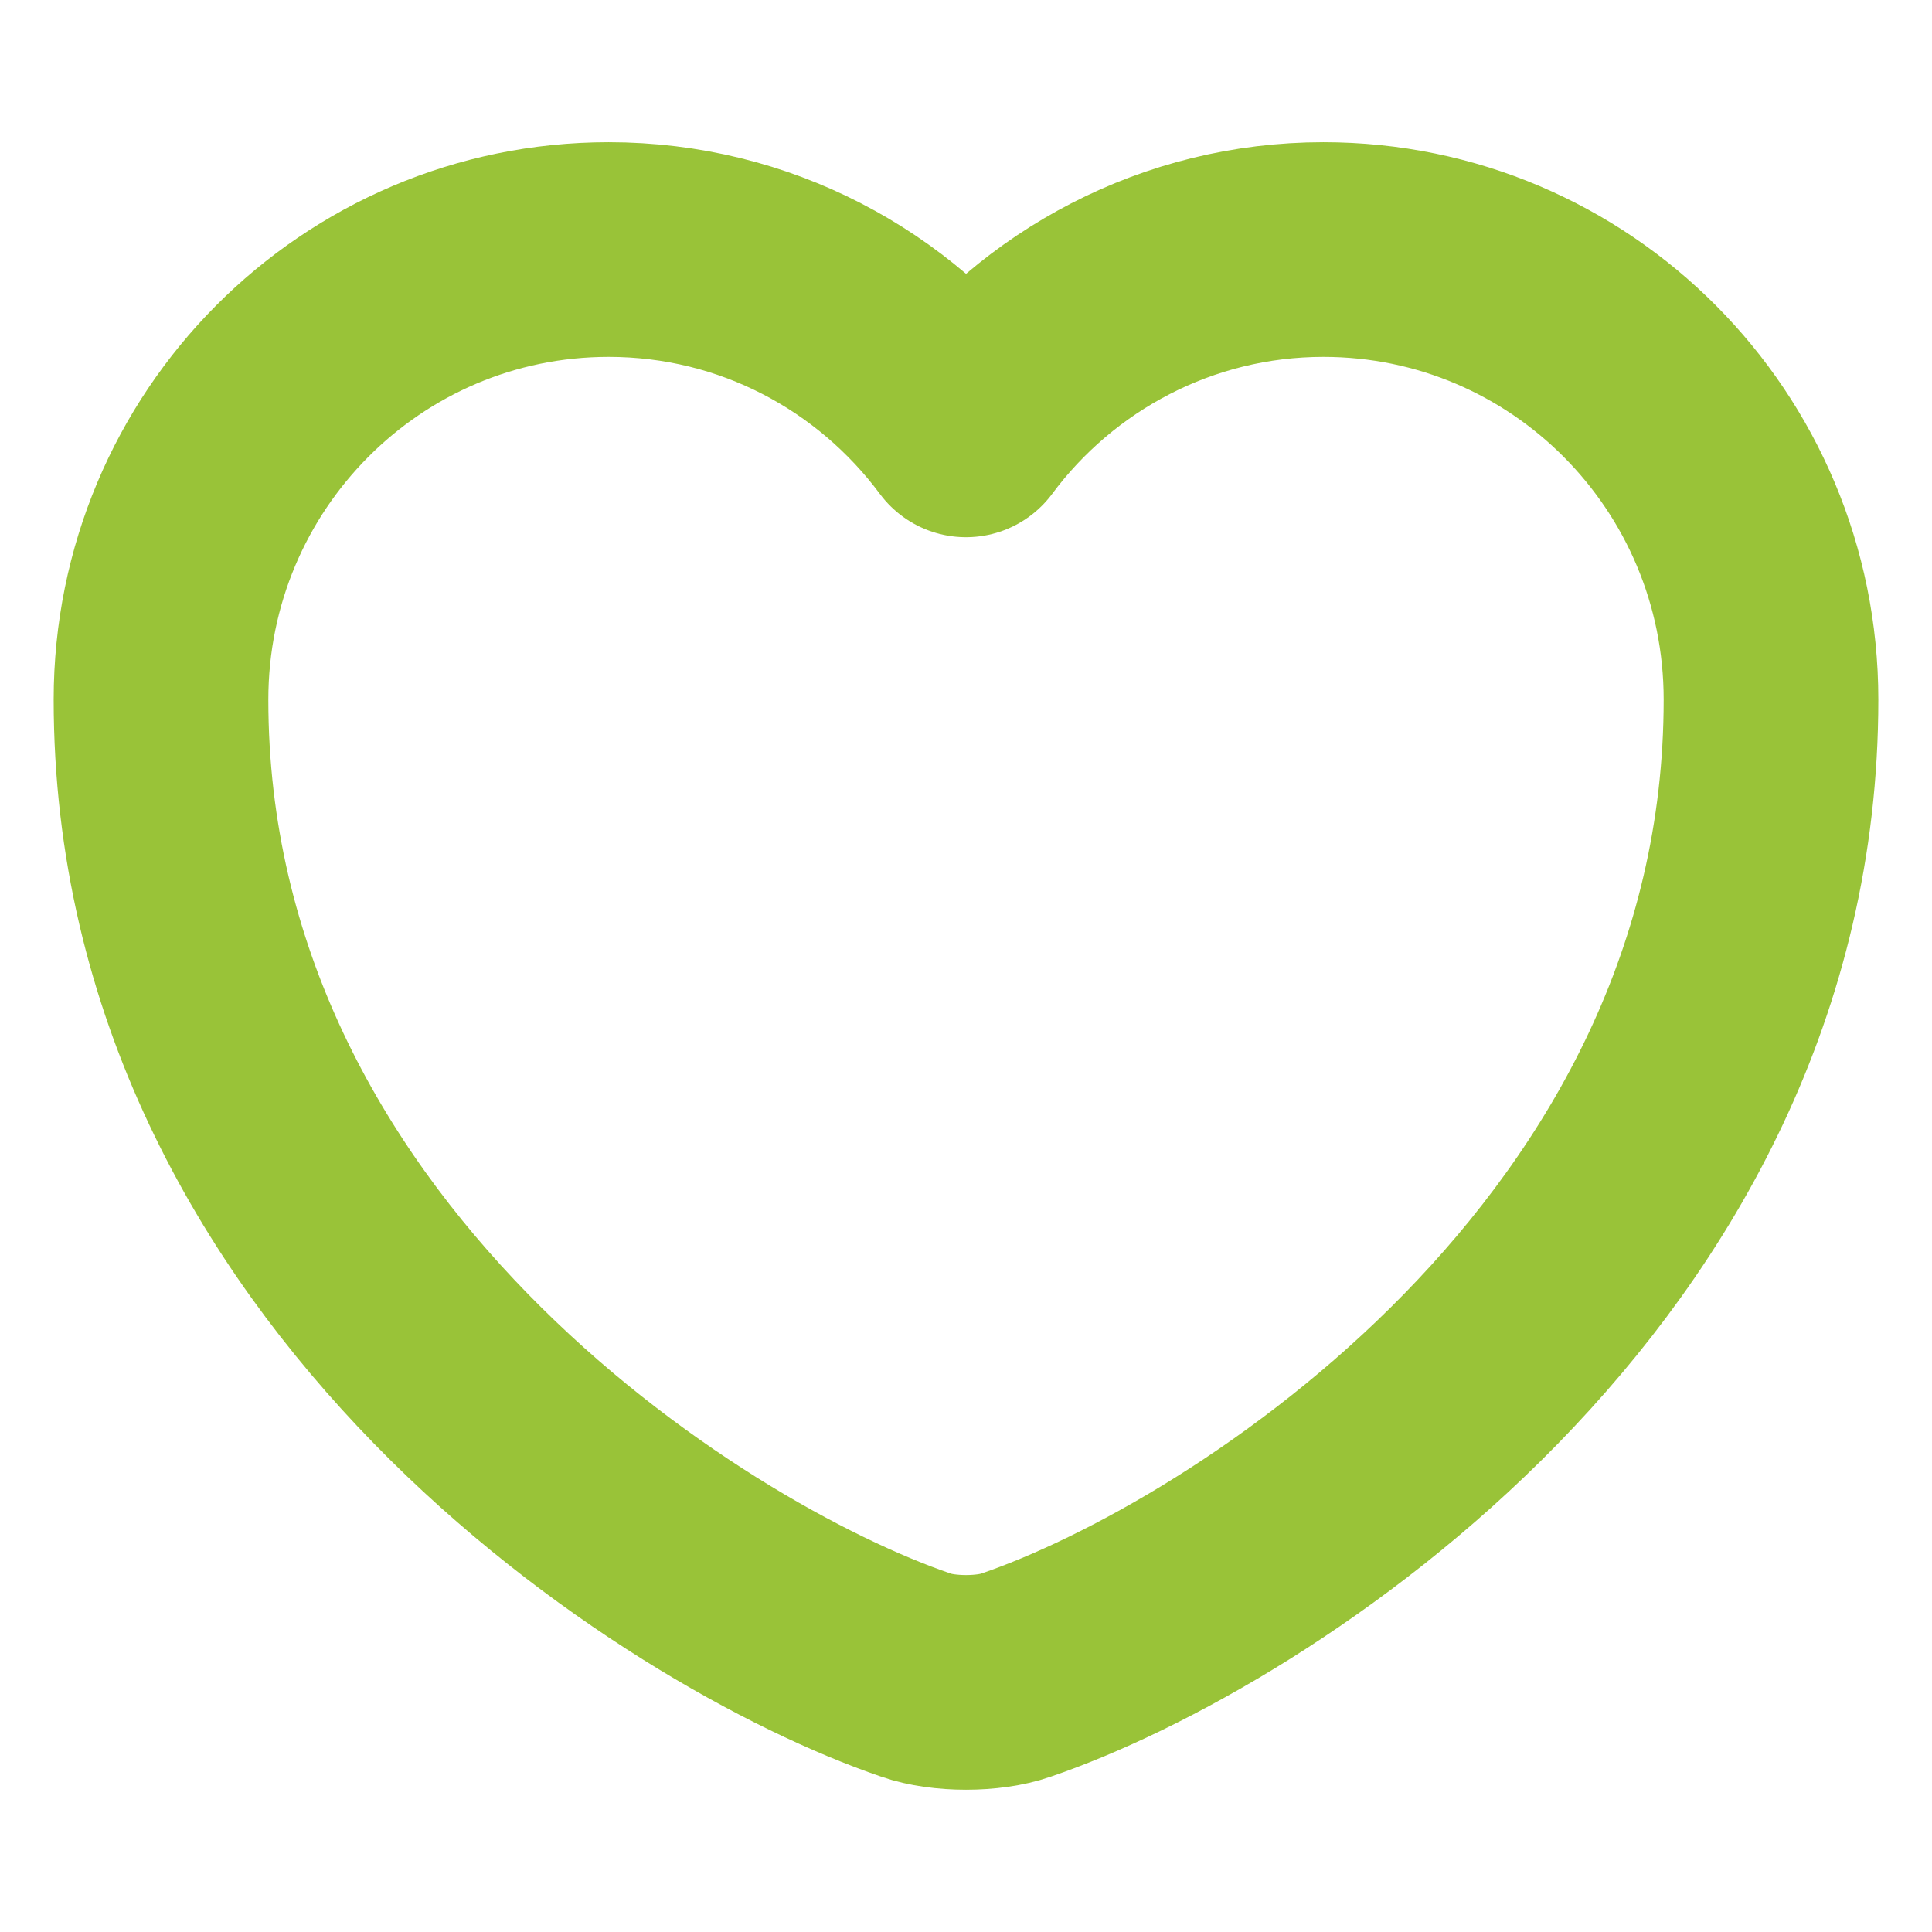
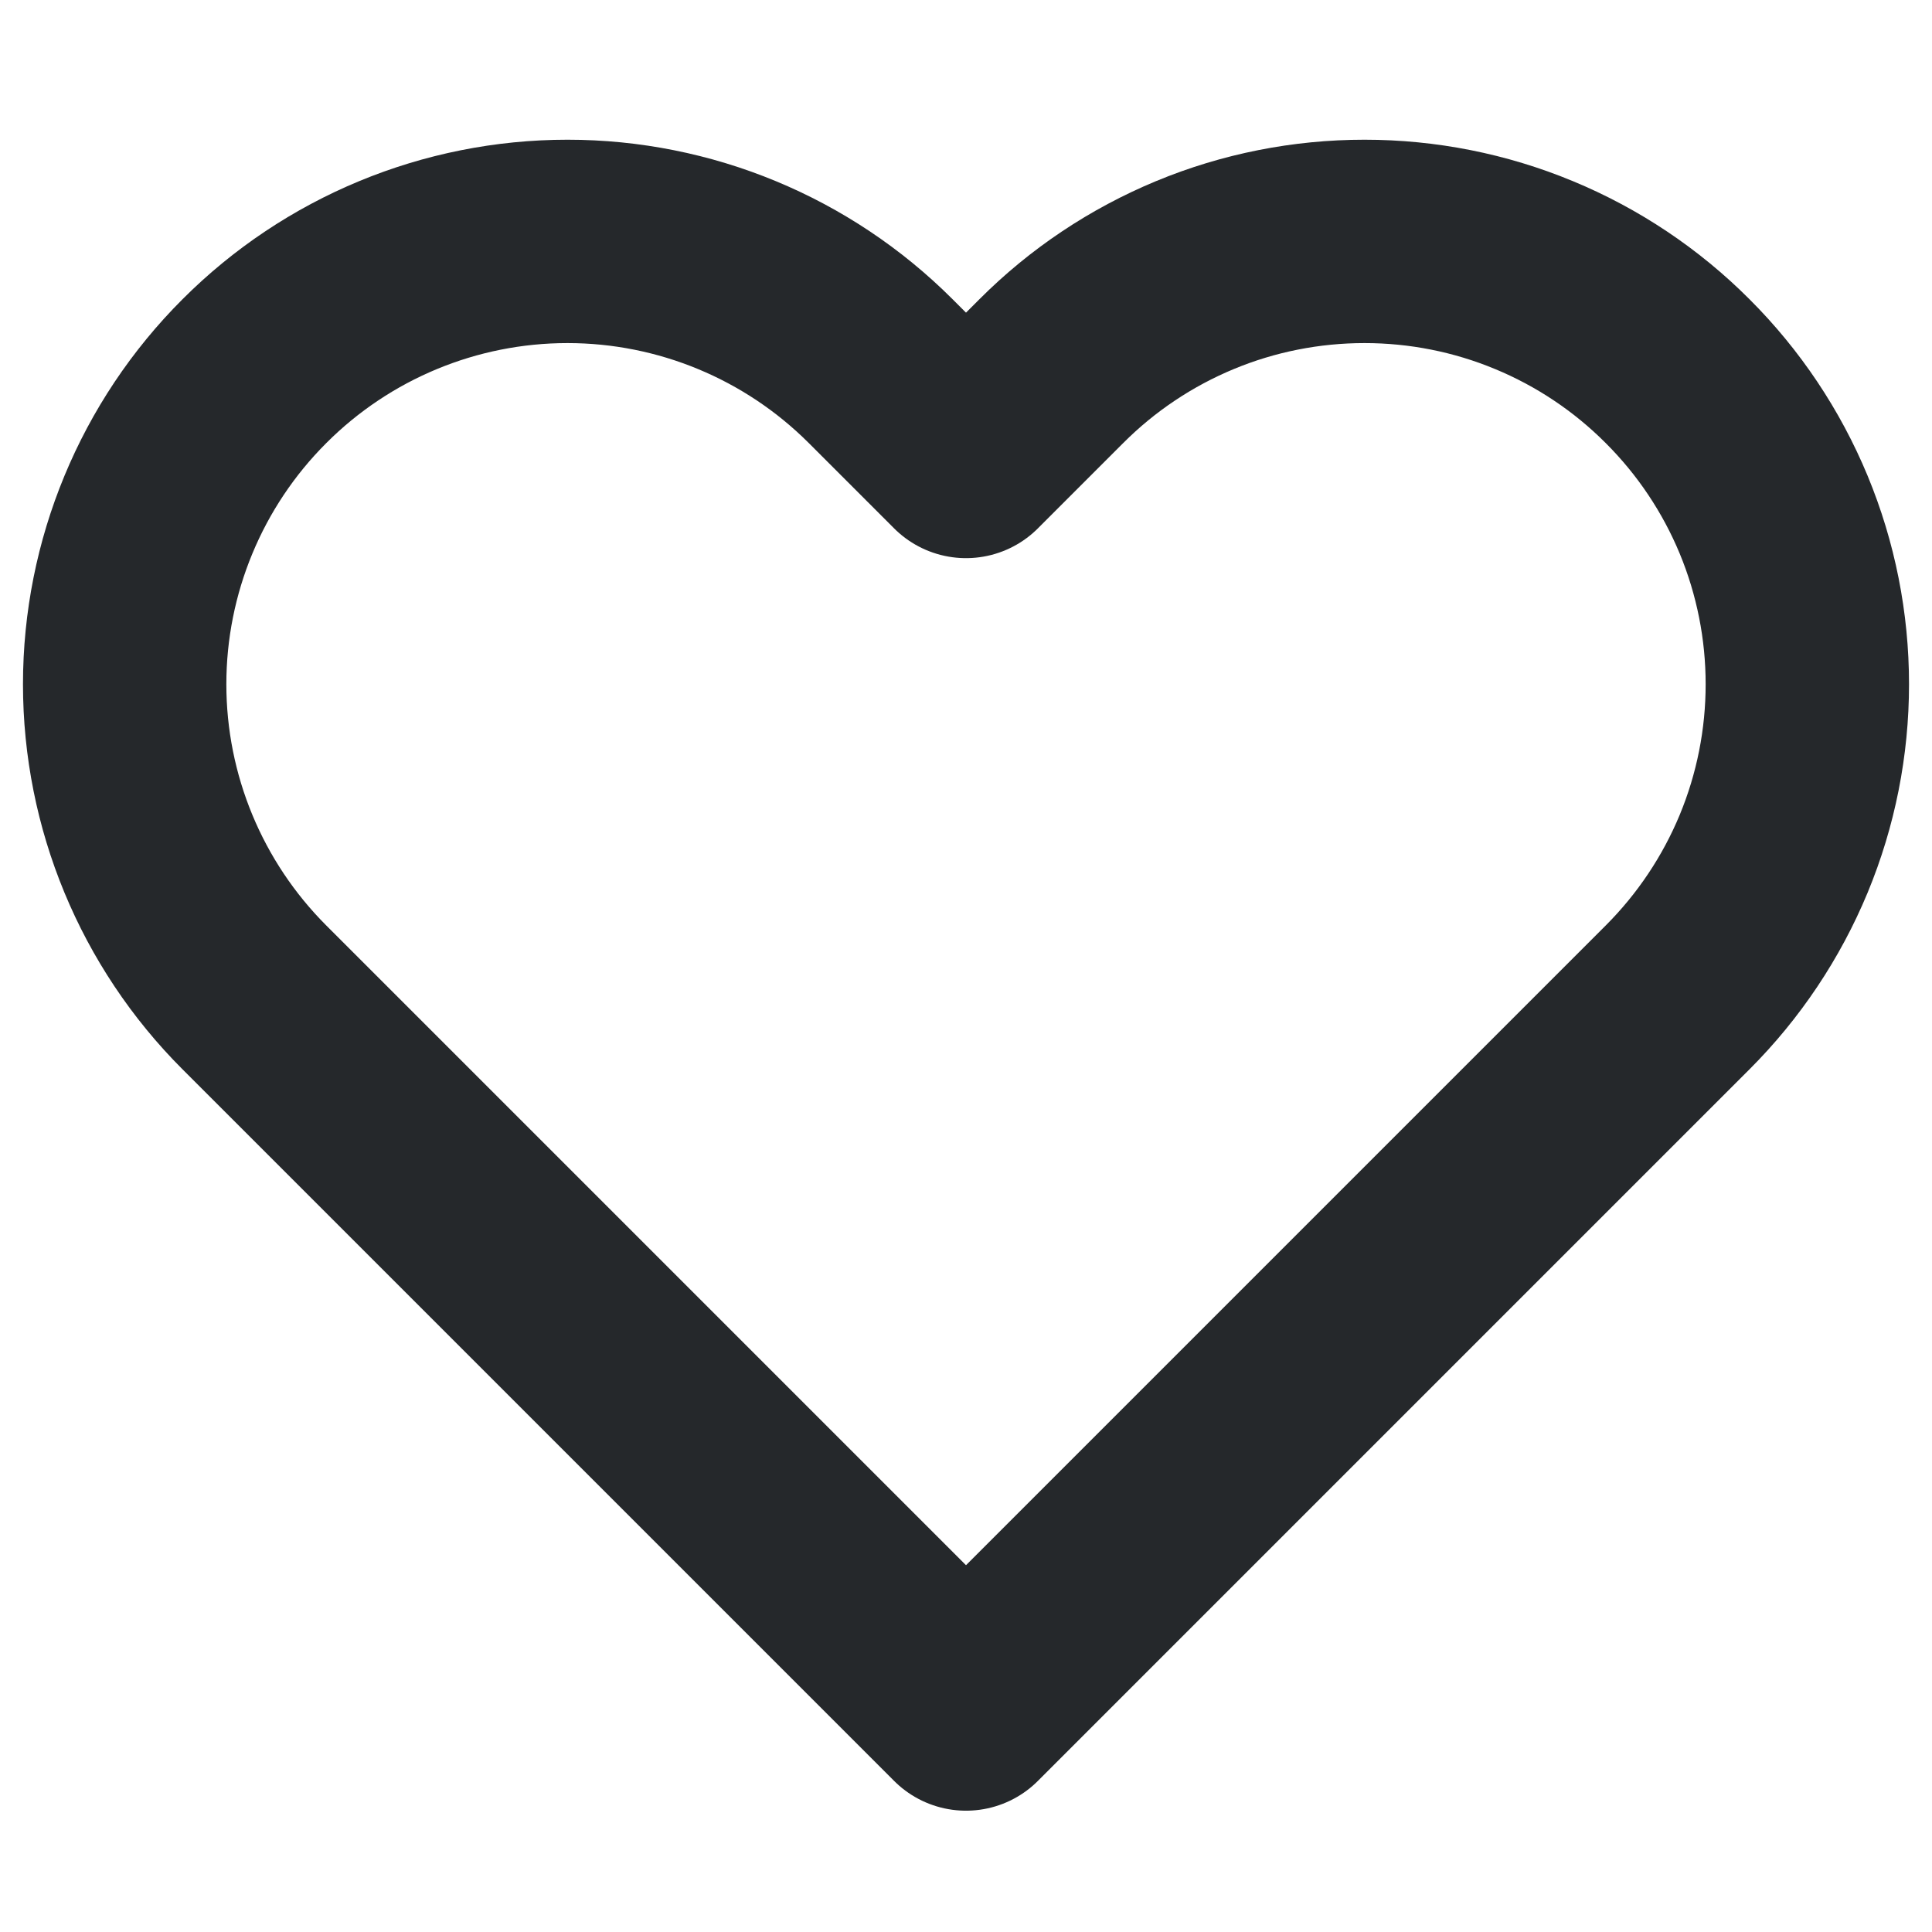
- <svg xmlns="http://www.w3.org/2000/svg" width="18" height="18" viewBox="0 0 18 18" fill="none">
-   <path d="M9.465 15.607C9.21 15.697 8.79 15.697 8.535 15.607C6.36 14.865 1.5 11.768 1.5 6.518C1.5 4.2 3.368 2.325 5.67 2.325C7.035 2.325 8.242 2.985 9 4.005C9.758 2.985 10.973 2.325 12.33 2.325C14.633 2.325 16.5 4.2 16.5 6.518C16.5 11.768 11.64 14.865 9.465 15.607Z" stroke="#99C338" stroke-width="2" stroke-linecap="round" stroke-linejoin="round" />
+ <svg xmlns="http://www.w3.org/2000/svg" width="19" height="19" viewBox="0 0 19 19" fill="none">
+   <path d="M16.498 3.65C16.094 3.245 15.614 2.924 15.085 2.705C14.557 2.486 13.991 2.374 13.419 2.374C12.847 2.374 12.28 2.486 11.752 2.705C11.224 2.924 10.743 3.245 10.339 3.65L9.5 4.489L8.661 3.65C7.844 2.833 6.736 2.374 5.581 2.374C4.426 2.374 3.318 2.833 2.502 3.65C1.685 4.466 1.226 5.574 1.226 6.729C1.226 7.884 1.685 8.992 2.502 9.809L3.341 10.648L9.5 16.807L15.659 10.648L16.498 9.809C16.903 9.404 17.224 8.924 17.443 8.396C17.662 7.867 17.774 7.301 17.774 6.729C17.774 6.157 17.662 5.591 17.443 5.062C17.224 4.534 16.903 4.054 16.498 3.65V3.65Z" stroke="#25282B" stroke-width="2" stroke-linecap="round" stroke-linejoin="round" />
</svg>
